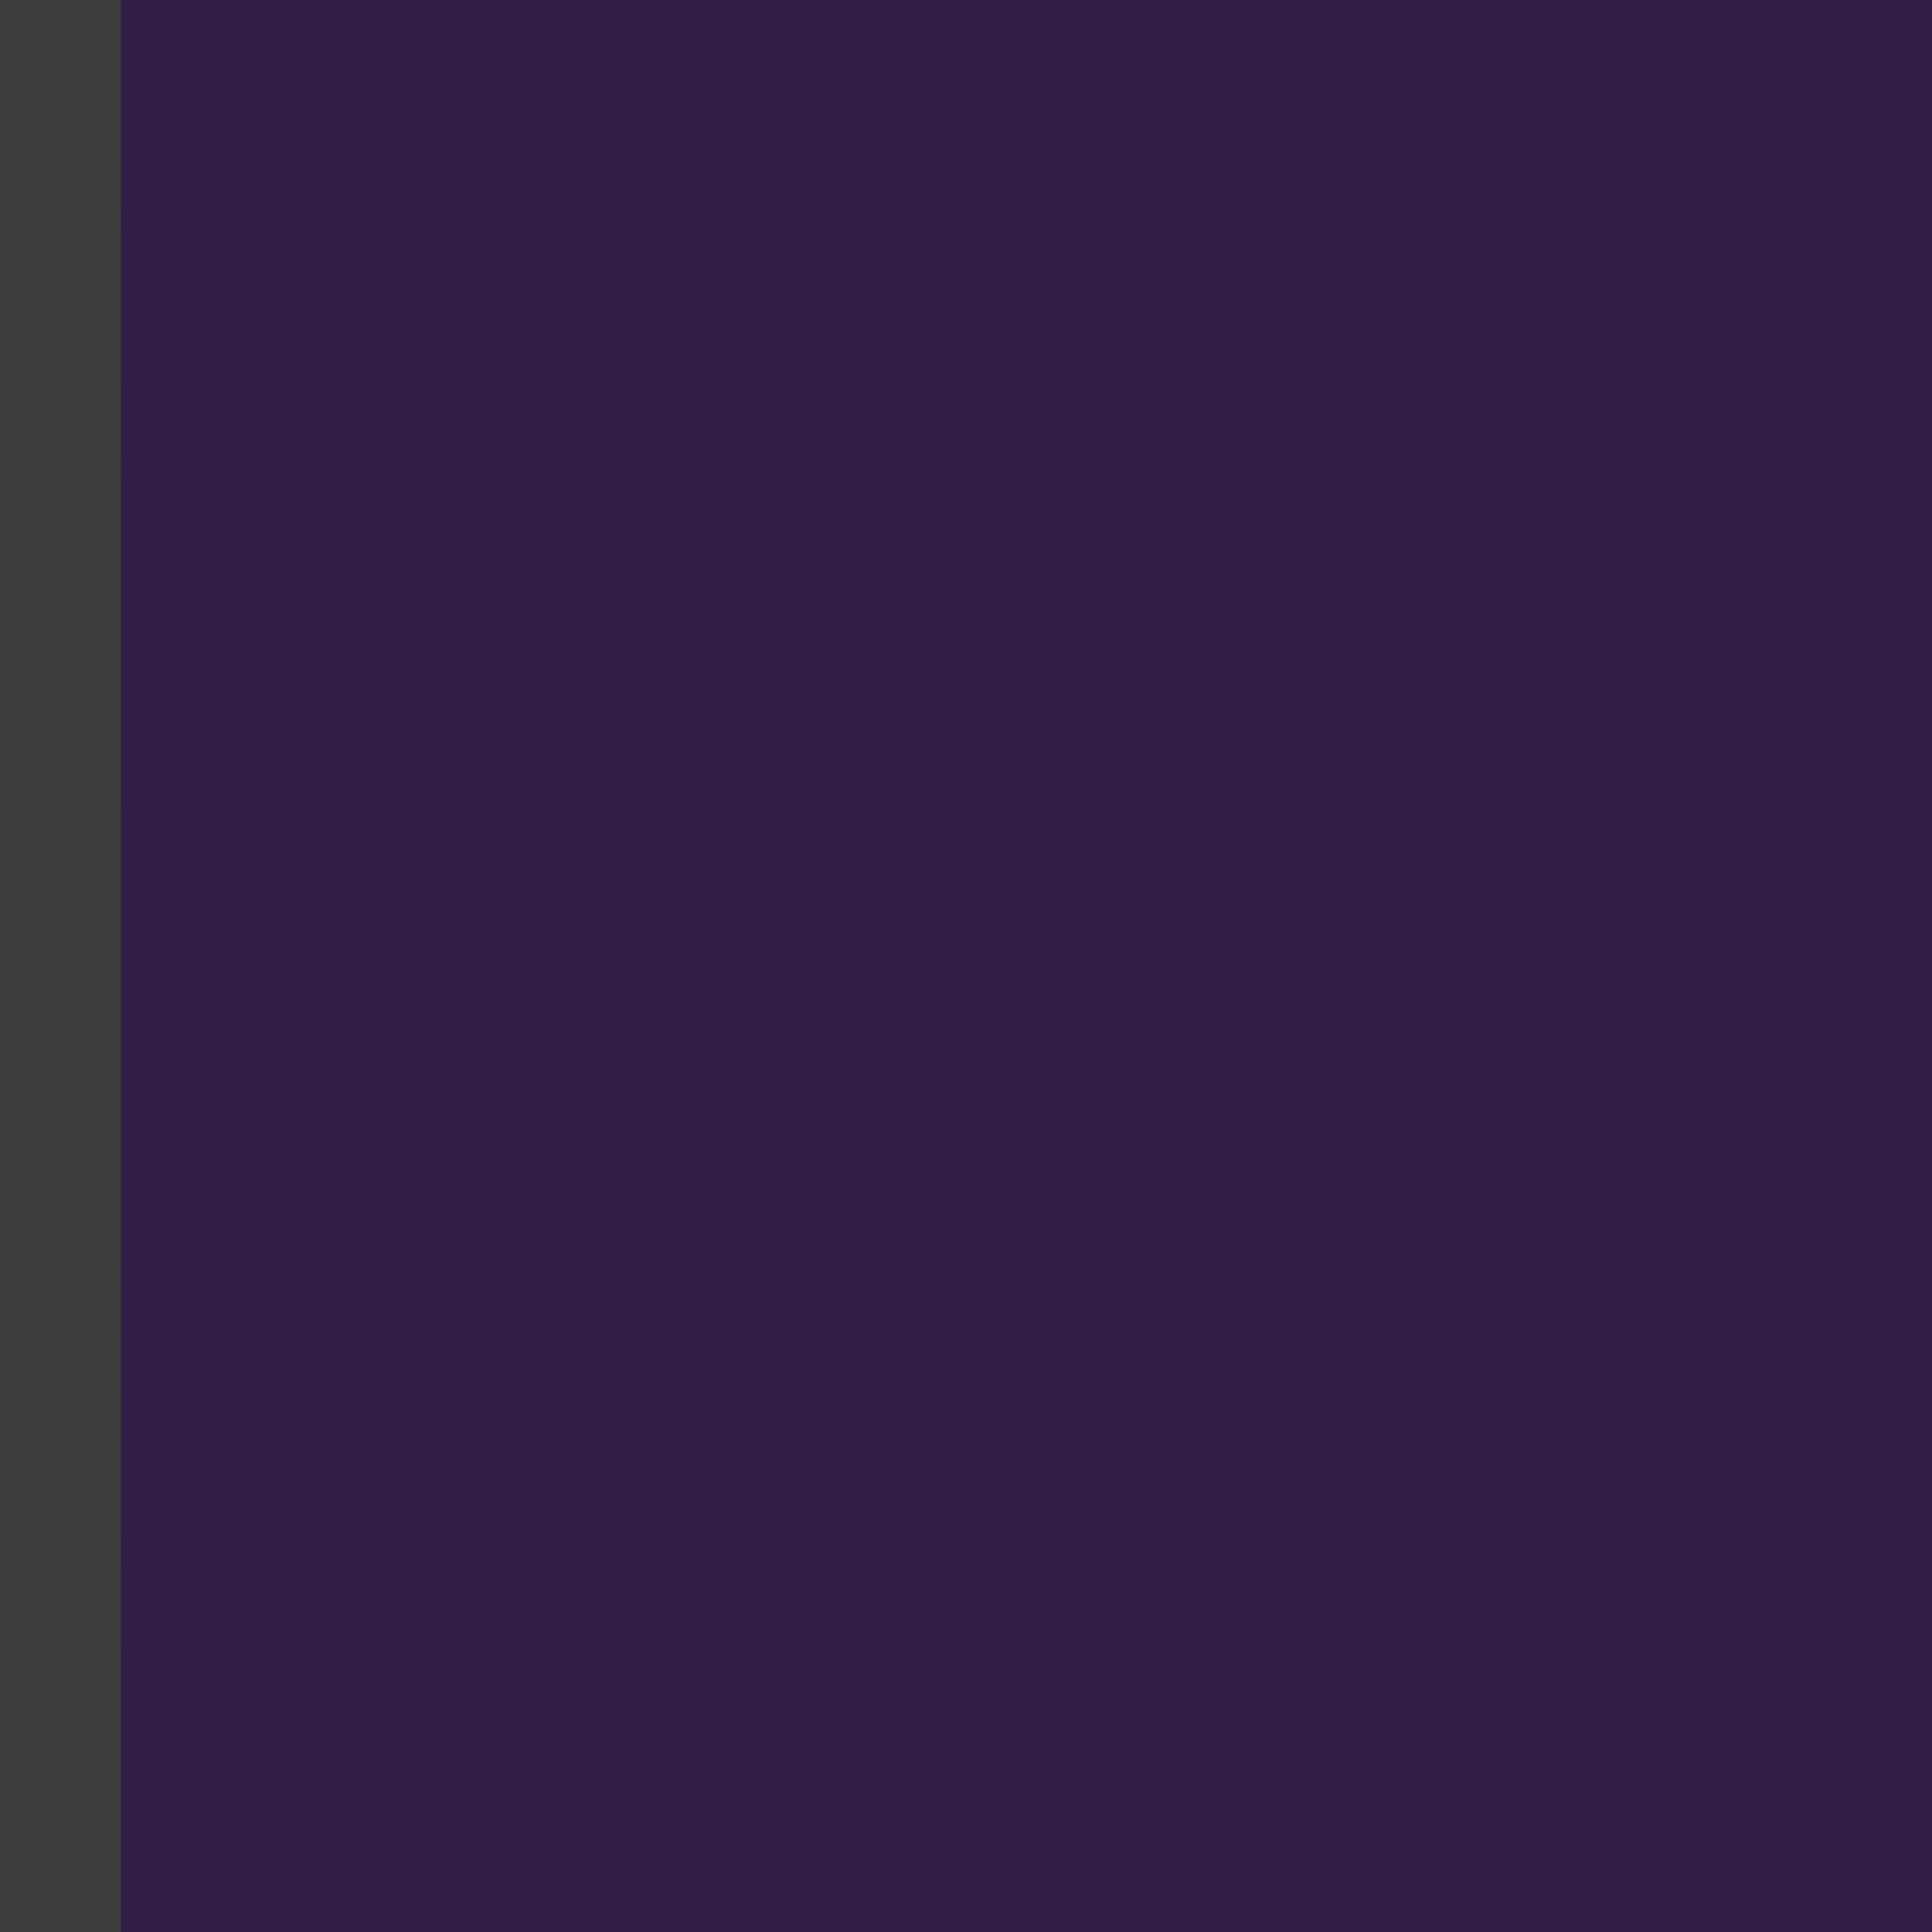
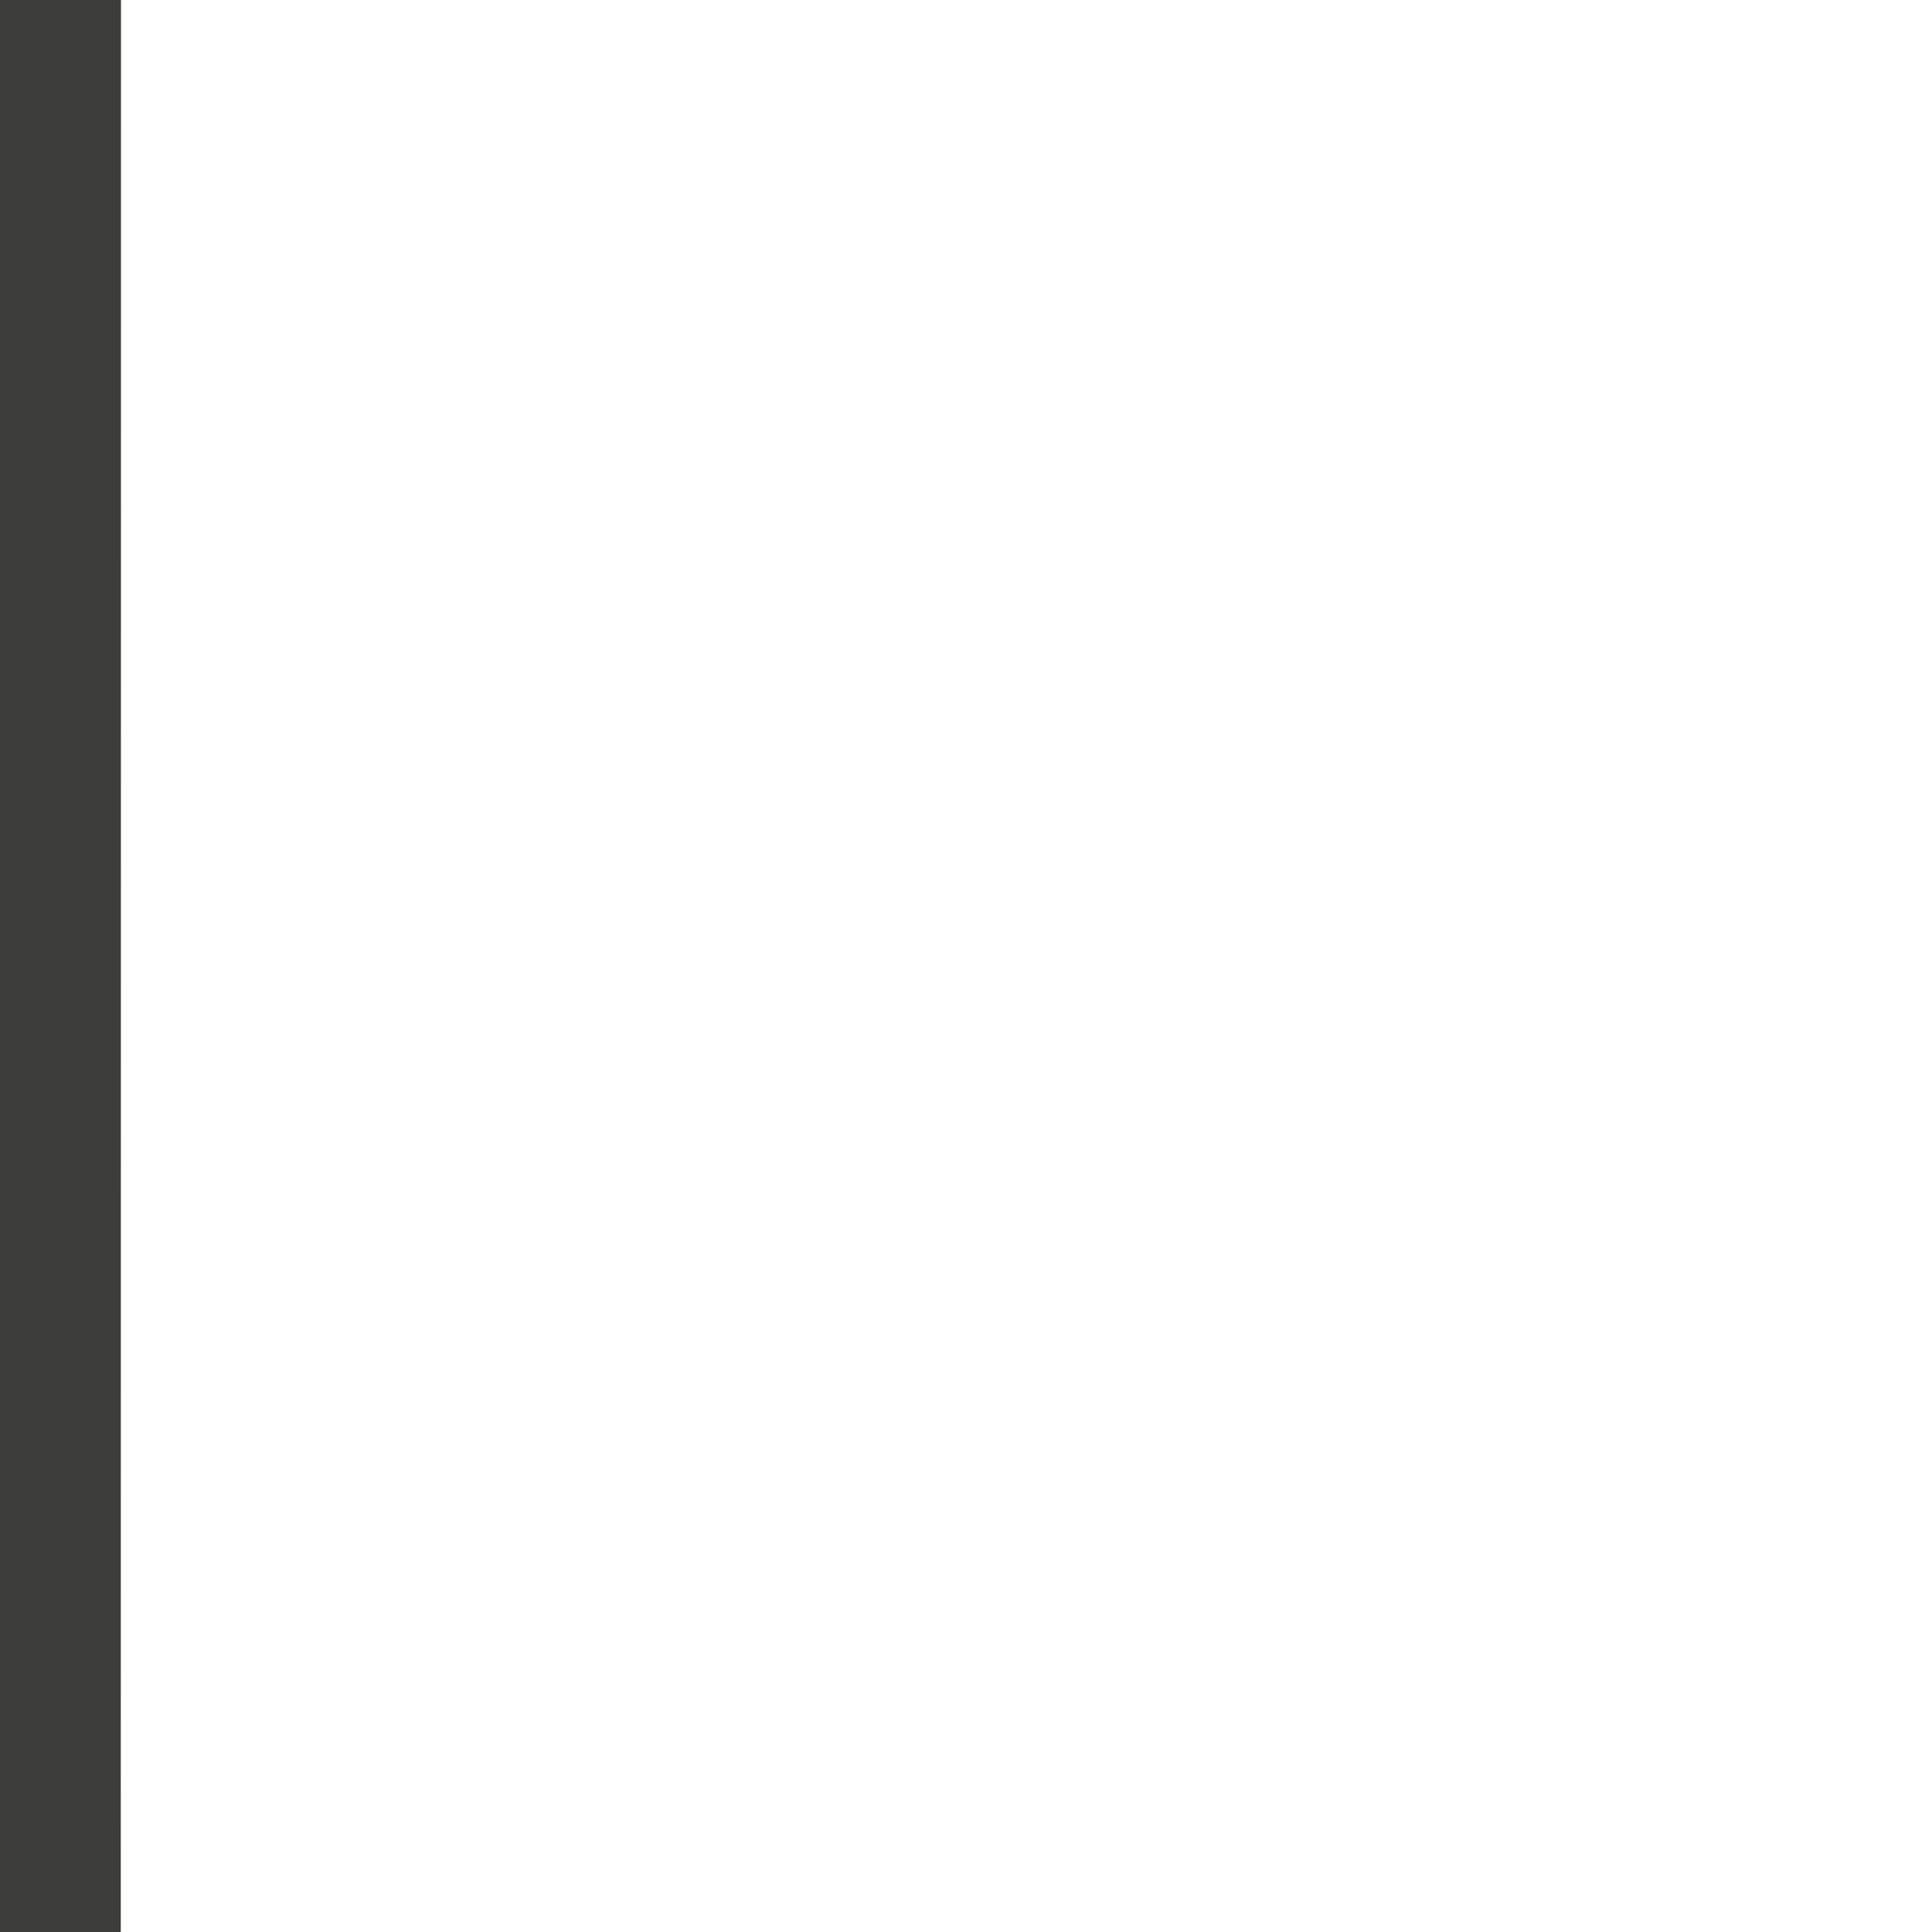
<svg xmlns="http://www.w3.org/2000/svg" id="patternId" width="100%" height="100%">
  <defs>
    <pattern id="a" patternUnits="userSpaceOnUse" width="29" height="50.115" patternTransform="scale(1) rotate(0)">
-       <rect x="0" y="0" width="100%" height="100%" fill="#321e46" />
      <path d="M14.498 16.858L0 8.488.002-8.257l14.5-8.374L29-8.26l-.002 16.745zm0 50.06L0 58.548l.002-16.745 14.5-8.373L29 41.8l-.002 16.744zM28.996 41.8l-14.498-8.37.002-16.744L29 8.312l14.498 8.37-.002 16.745zm-29 0l-14.498-8.37.002-16.744L0 8.312l14.498 8.37-.002 16.745z" stroke-width="1" stroke="#3D3D3C" fill="none" />
    </pattern>
  </defs>
  <rect width="800%" height="800%" transform="translate(0,0)" fill="url(#a)" />
</svg>
